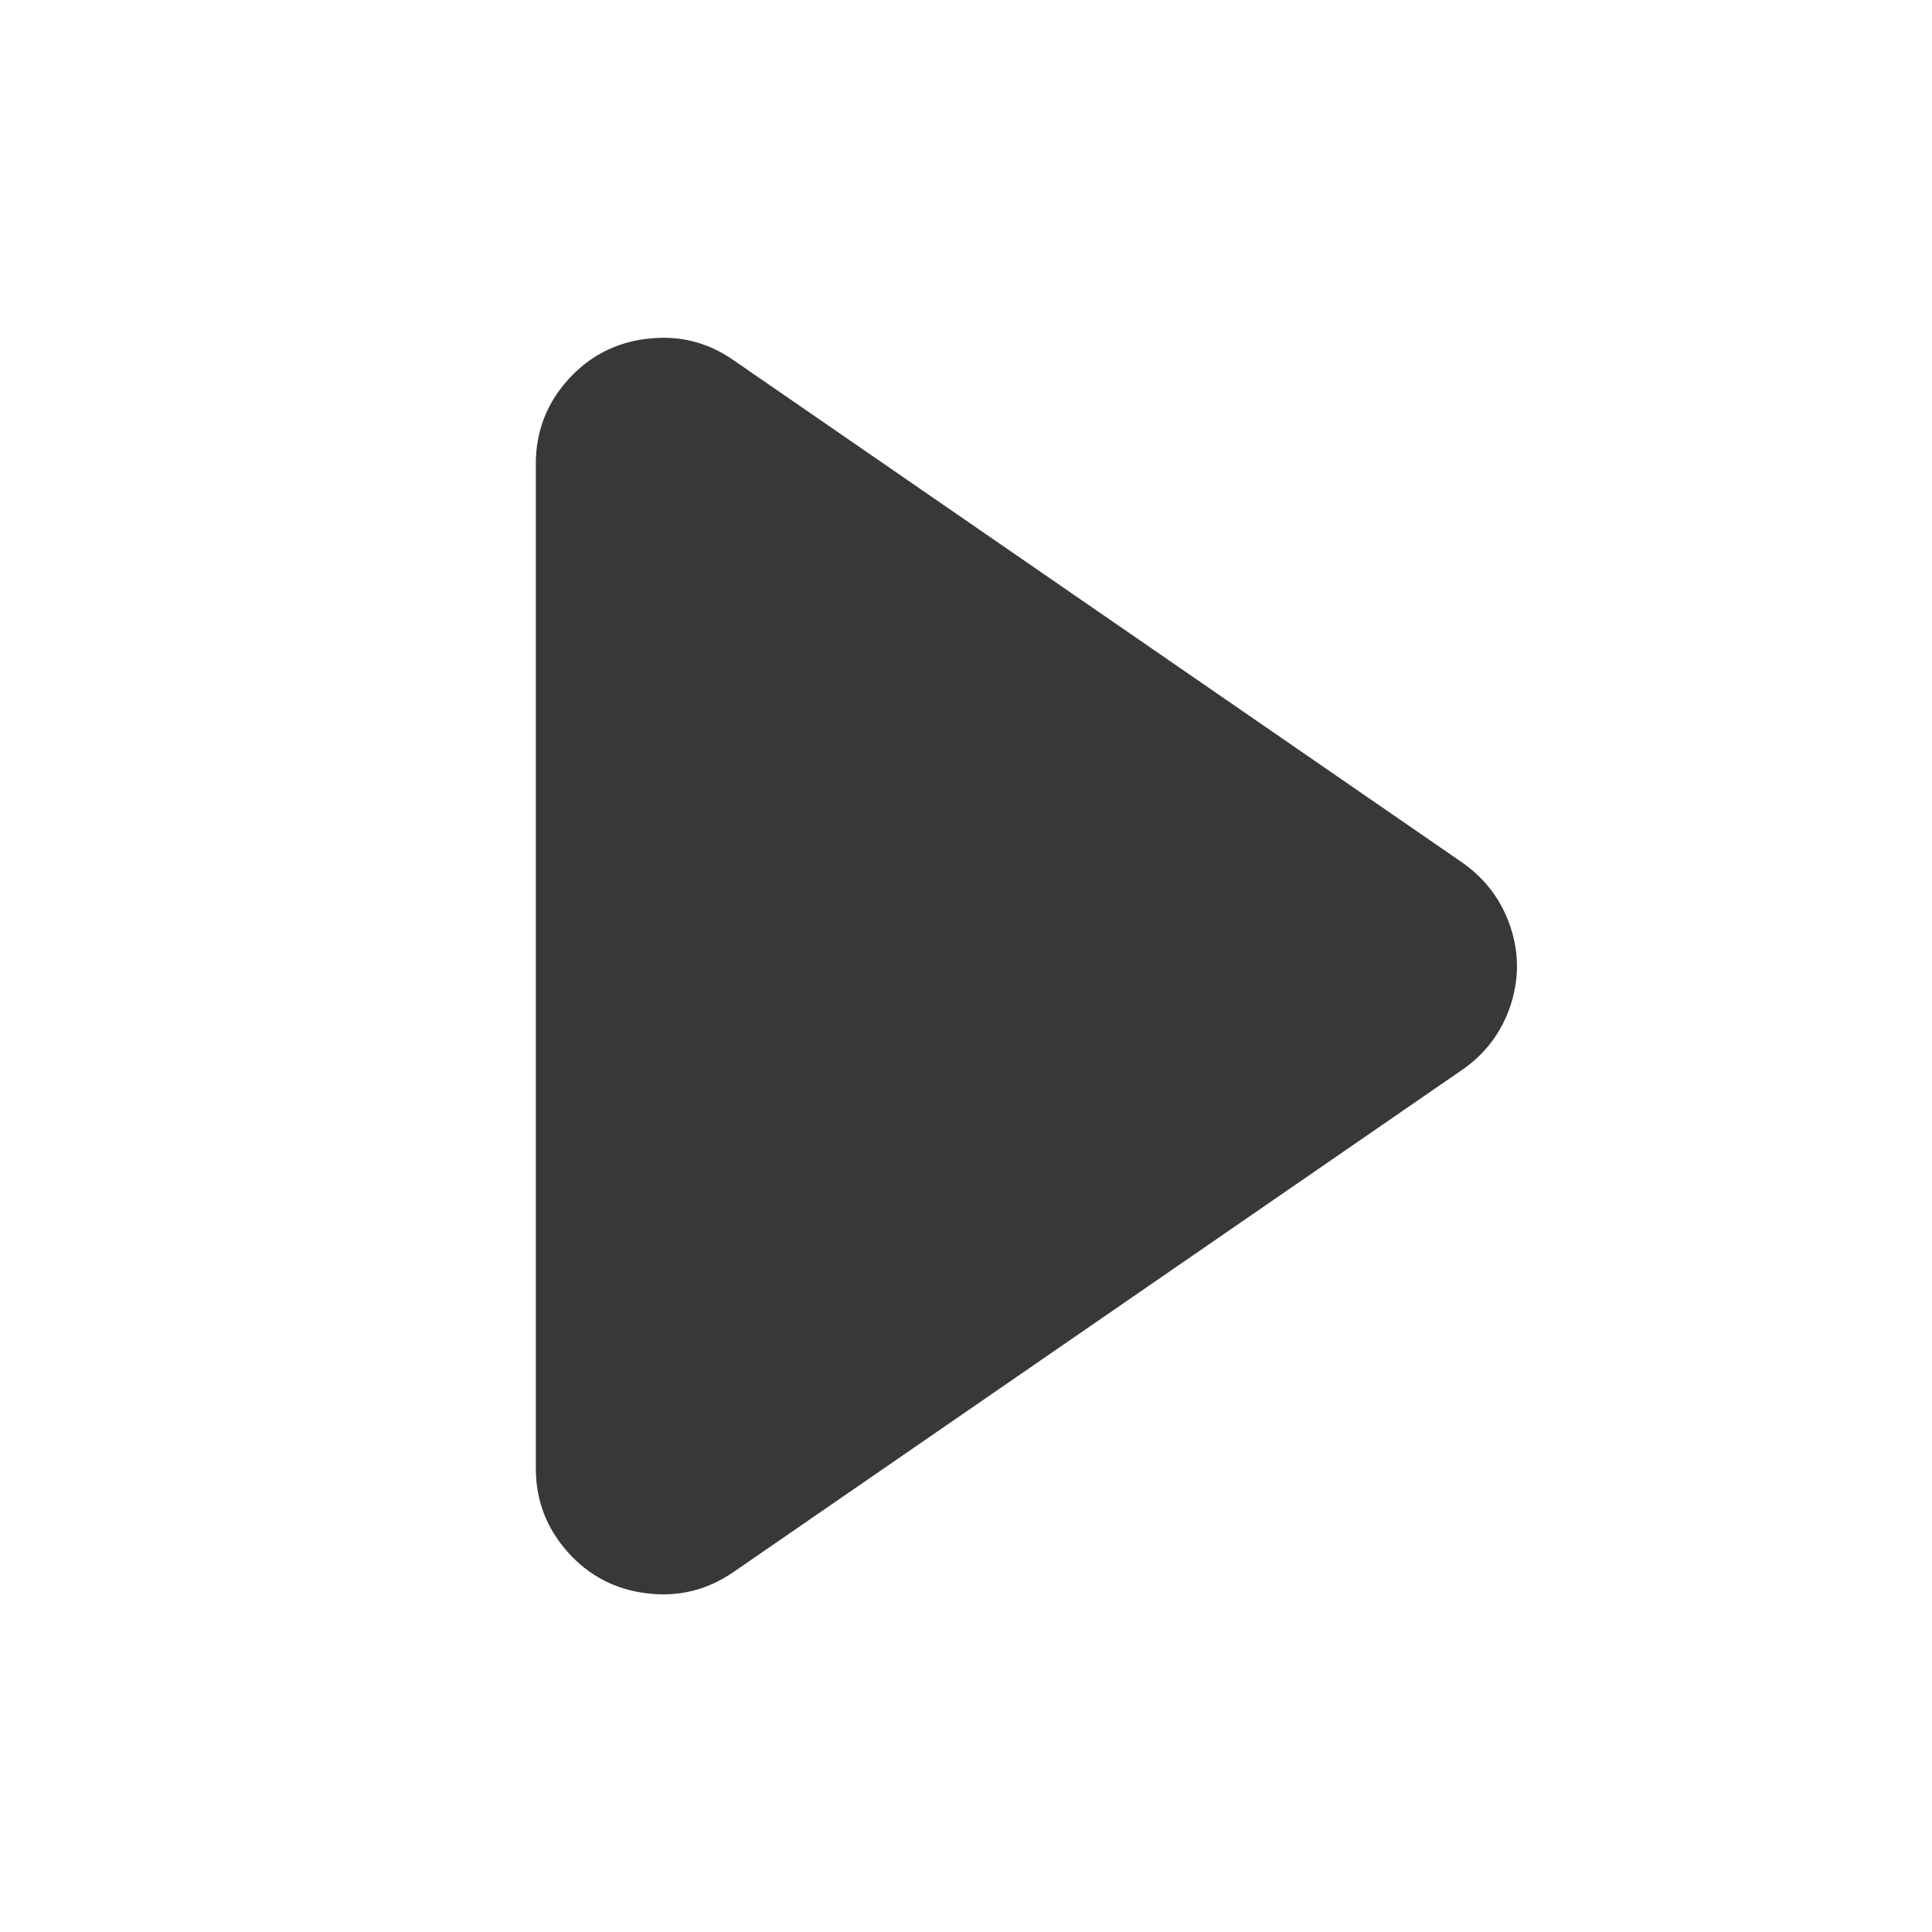
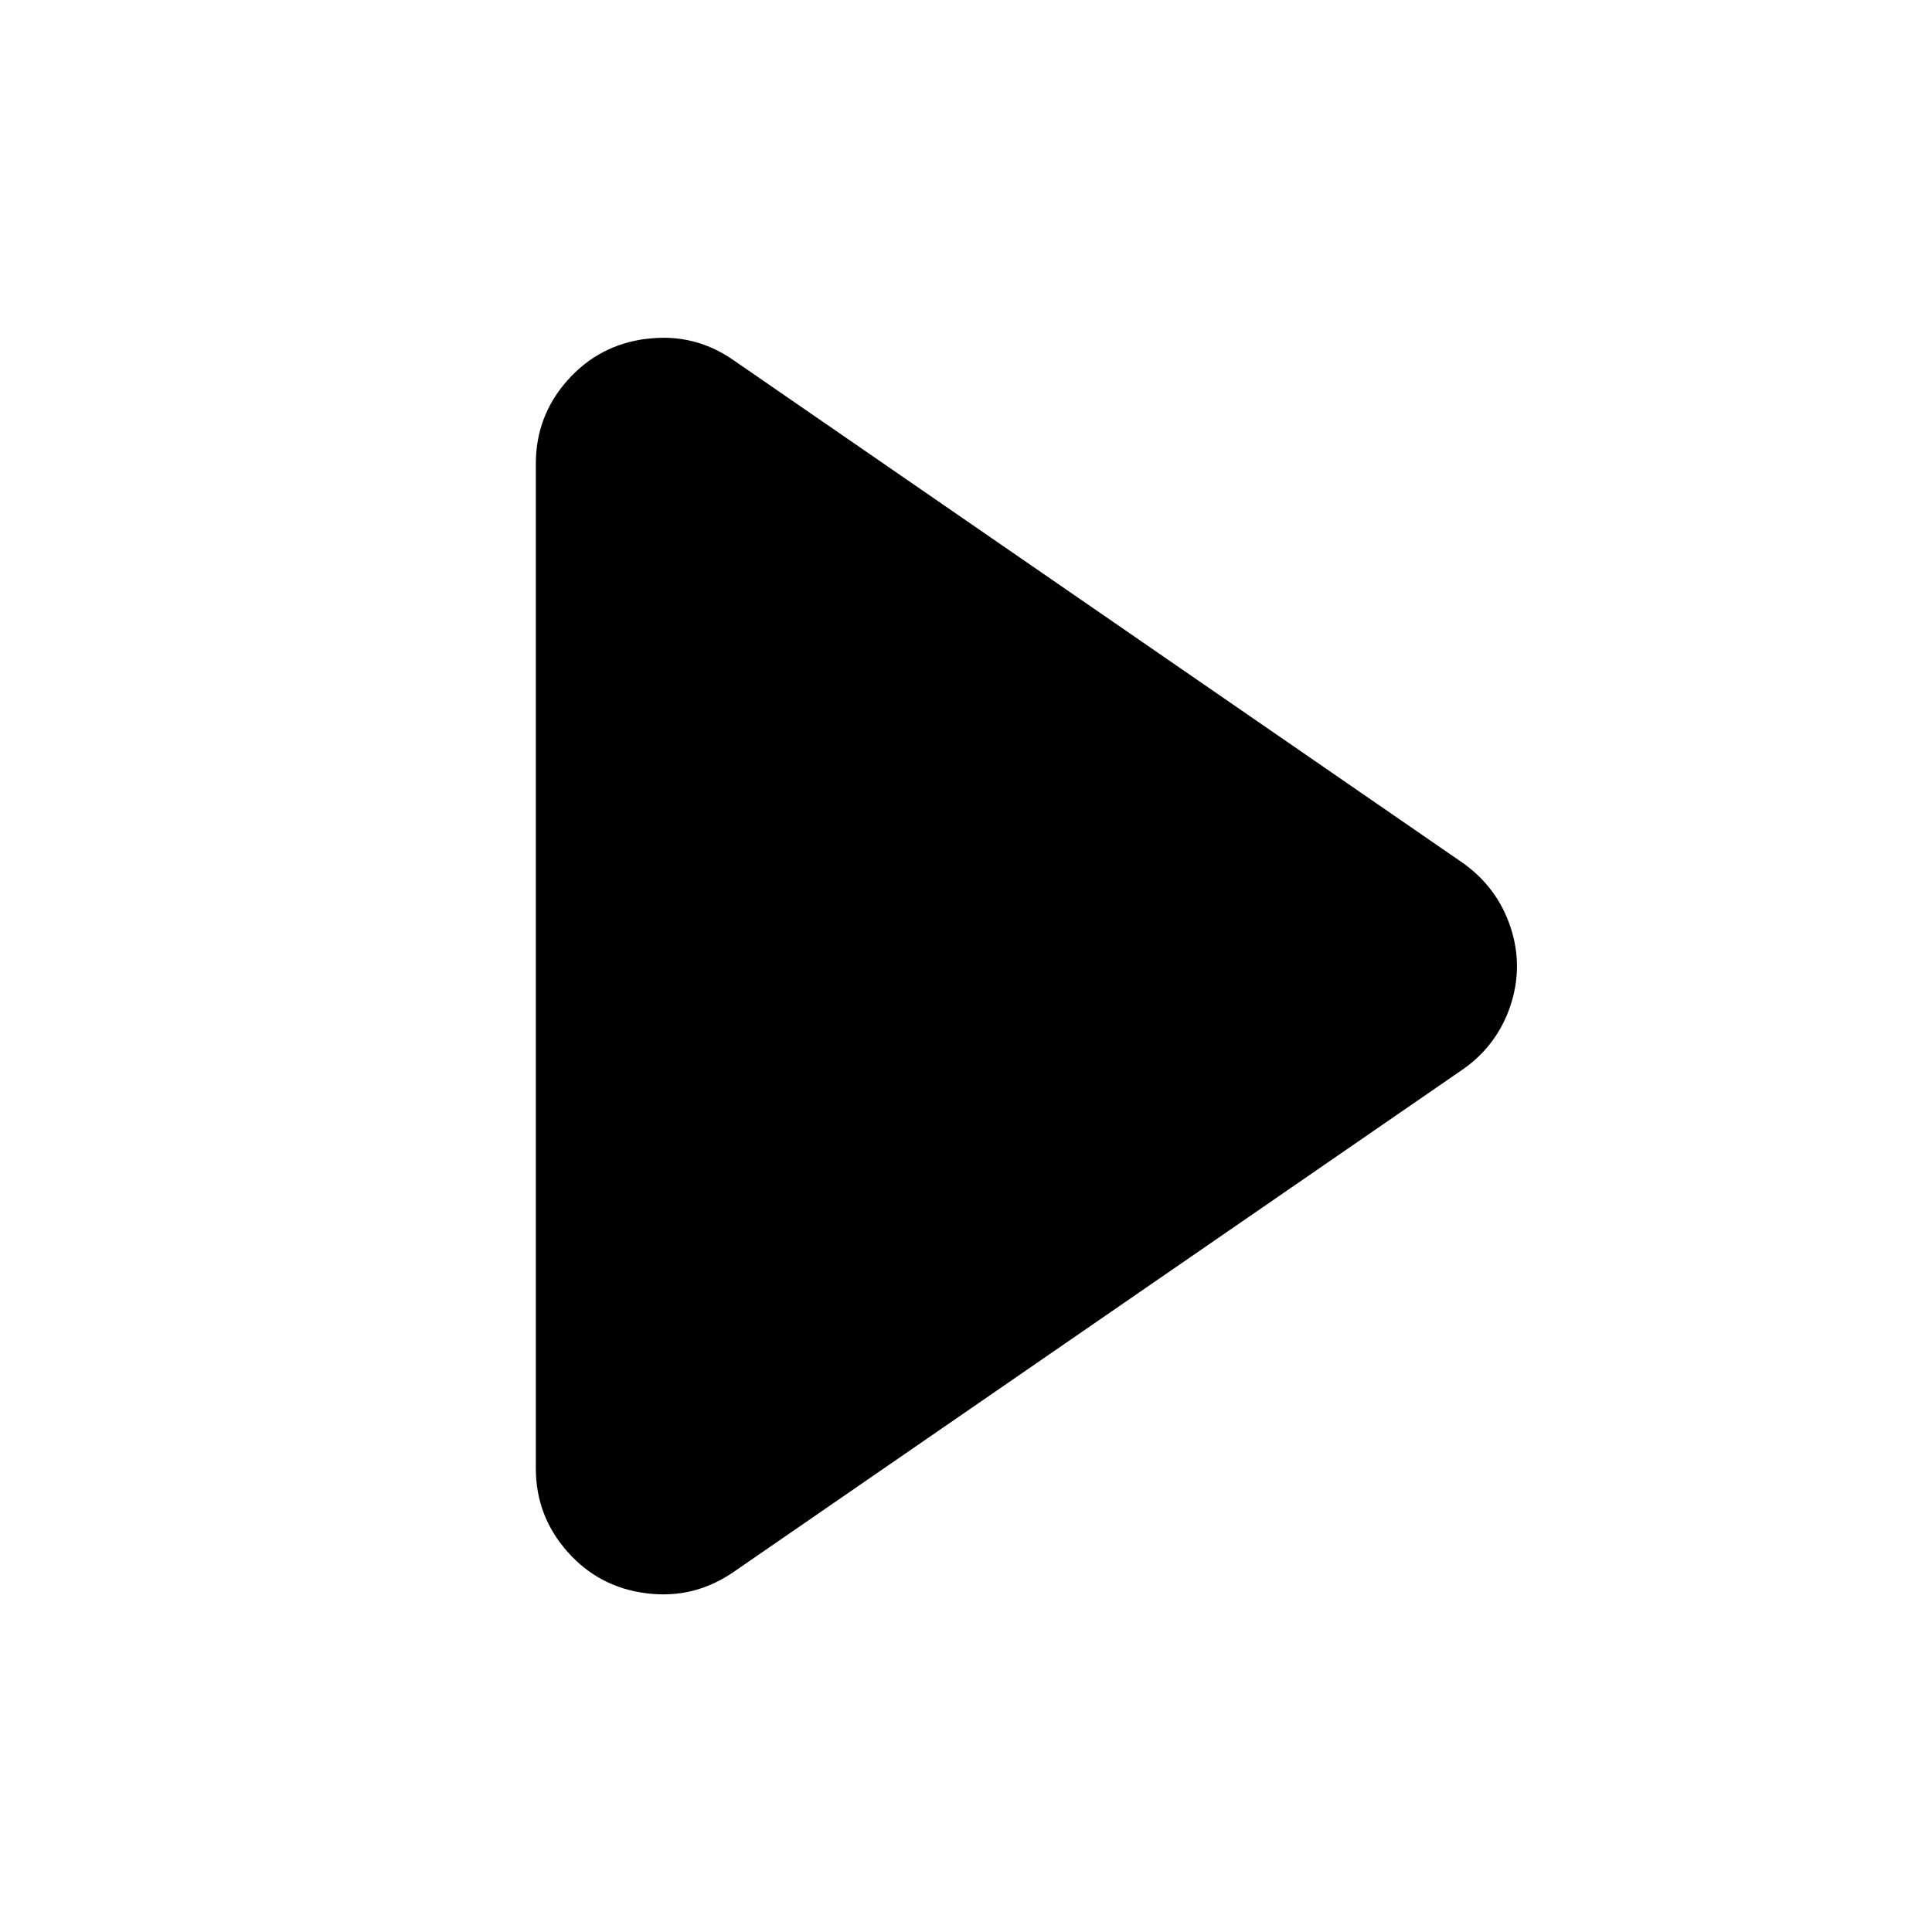
<svg xmlns="http://www.w3.org/2000/svg" width="16" height="16" enable-background="new" version="1.1">
  <g transform="matrix(0.8125 0 0 0.8125 2 1.5)">
-     <path d="m4.129 1.607c-0.322 0.04-0.589 0.18-0.805 0.422s-0.324 0.527-0.324 0.851v10.241c0 0.325 0.109 0.609 0.324 0.851 0.215 0.242 0.483 0.382 0.805 0.422 0.322 0.04 0.614-0.031 0.883-0.215l7.429-5.12c0.237-0.162 0.402-0.384 0.492-0.652 0.09-0.271 0.09-0.54 0-0.808-0.09-0.269-0.254-0.487-0.488-0.652l-7.433-5.124c-0.268-0.186-0.562-0.256-0.883-0.215z" fill="#383838" stroke-width="2" />
+     <path d="m4.129 1.607c-0.322 0.04-0.589 0.18-0.805 0.422s-0.324 0.527-0.324 0.851v10.241c0 0.325 0.109 0.609 0.324 0.851 0.215 0.242 0.483 0.382 0.805 0.422 0.322 0.04 0.614-0.031 0.883-0.215l7.429-5.12c0.237-0.162 0.402-0.384 0.492-0.652 0.09-0.271 0.09-0.54 0-0.808-0.09-0.269-0.254-0.487-0.488-0.652l-7.433-5.124c-0.268-0.186-0.562-0.256-0.883-0.215z" fill="#000000" stroke-width="2" />
  </g>
</svg>
